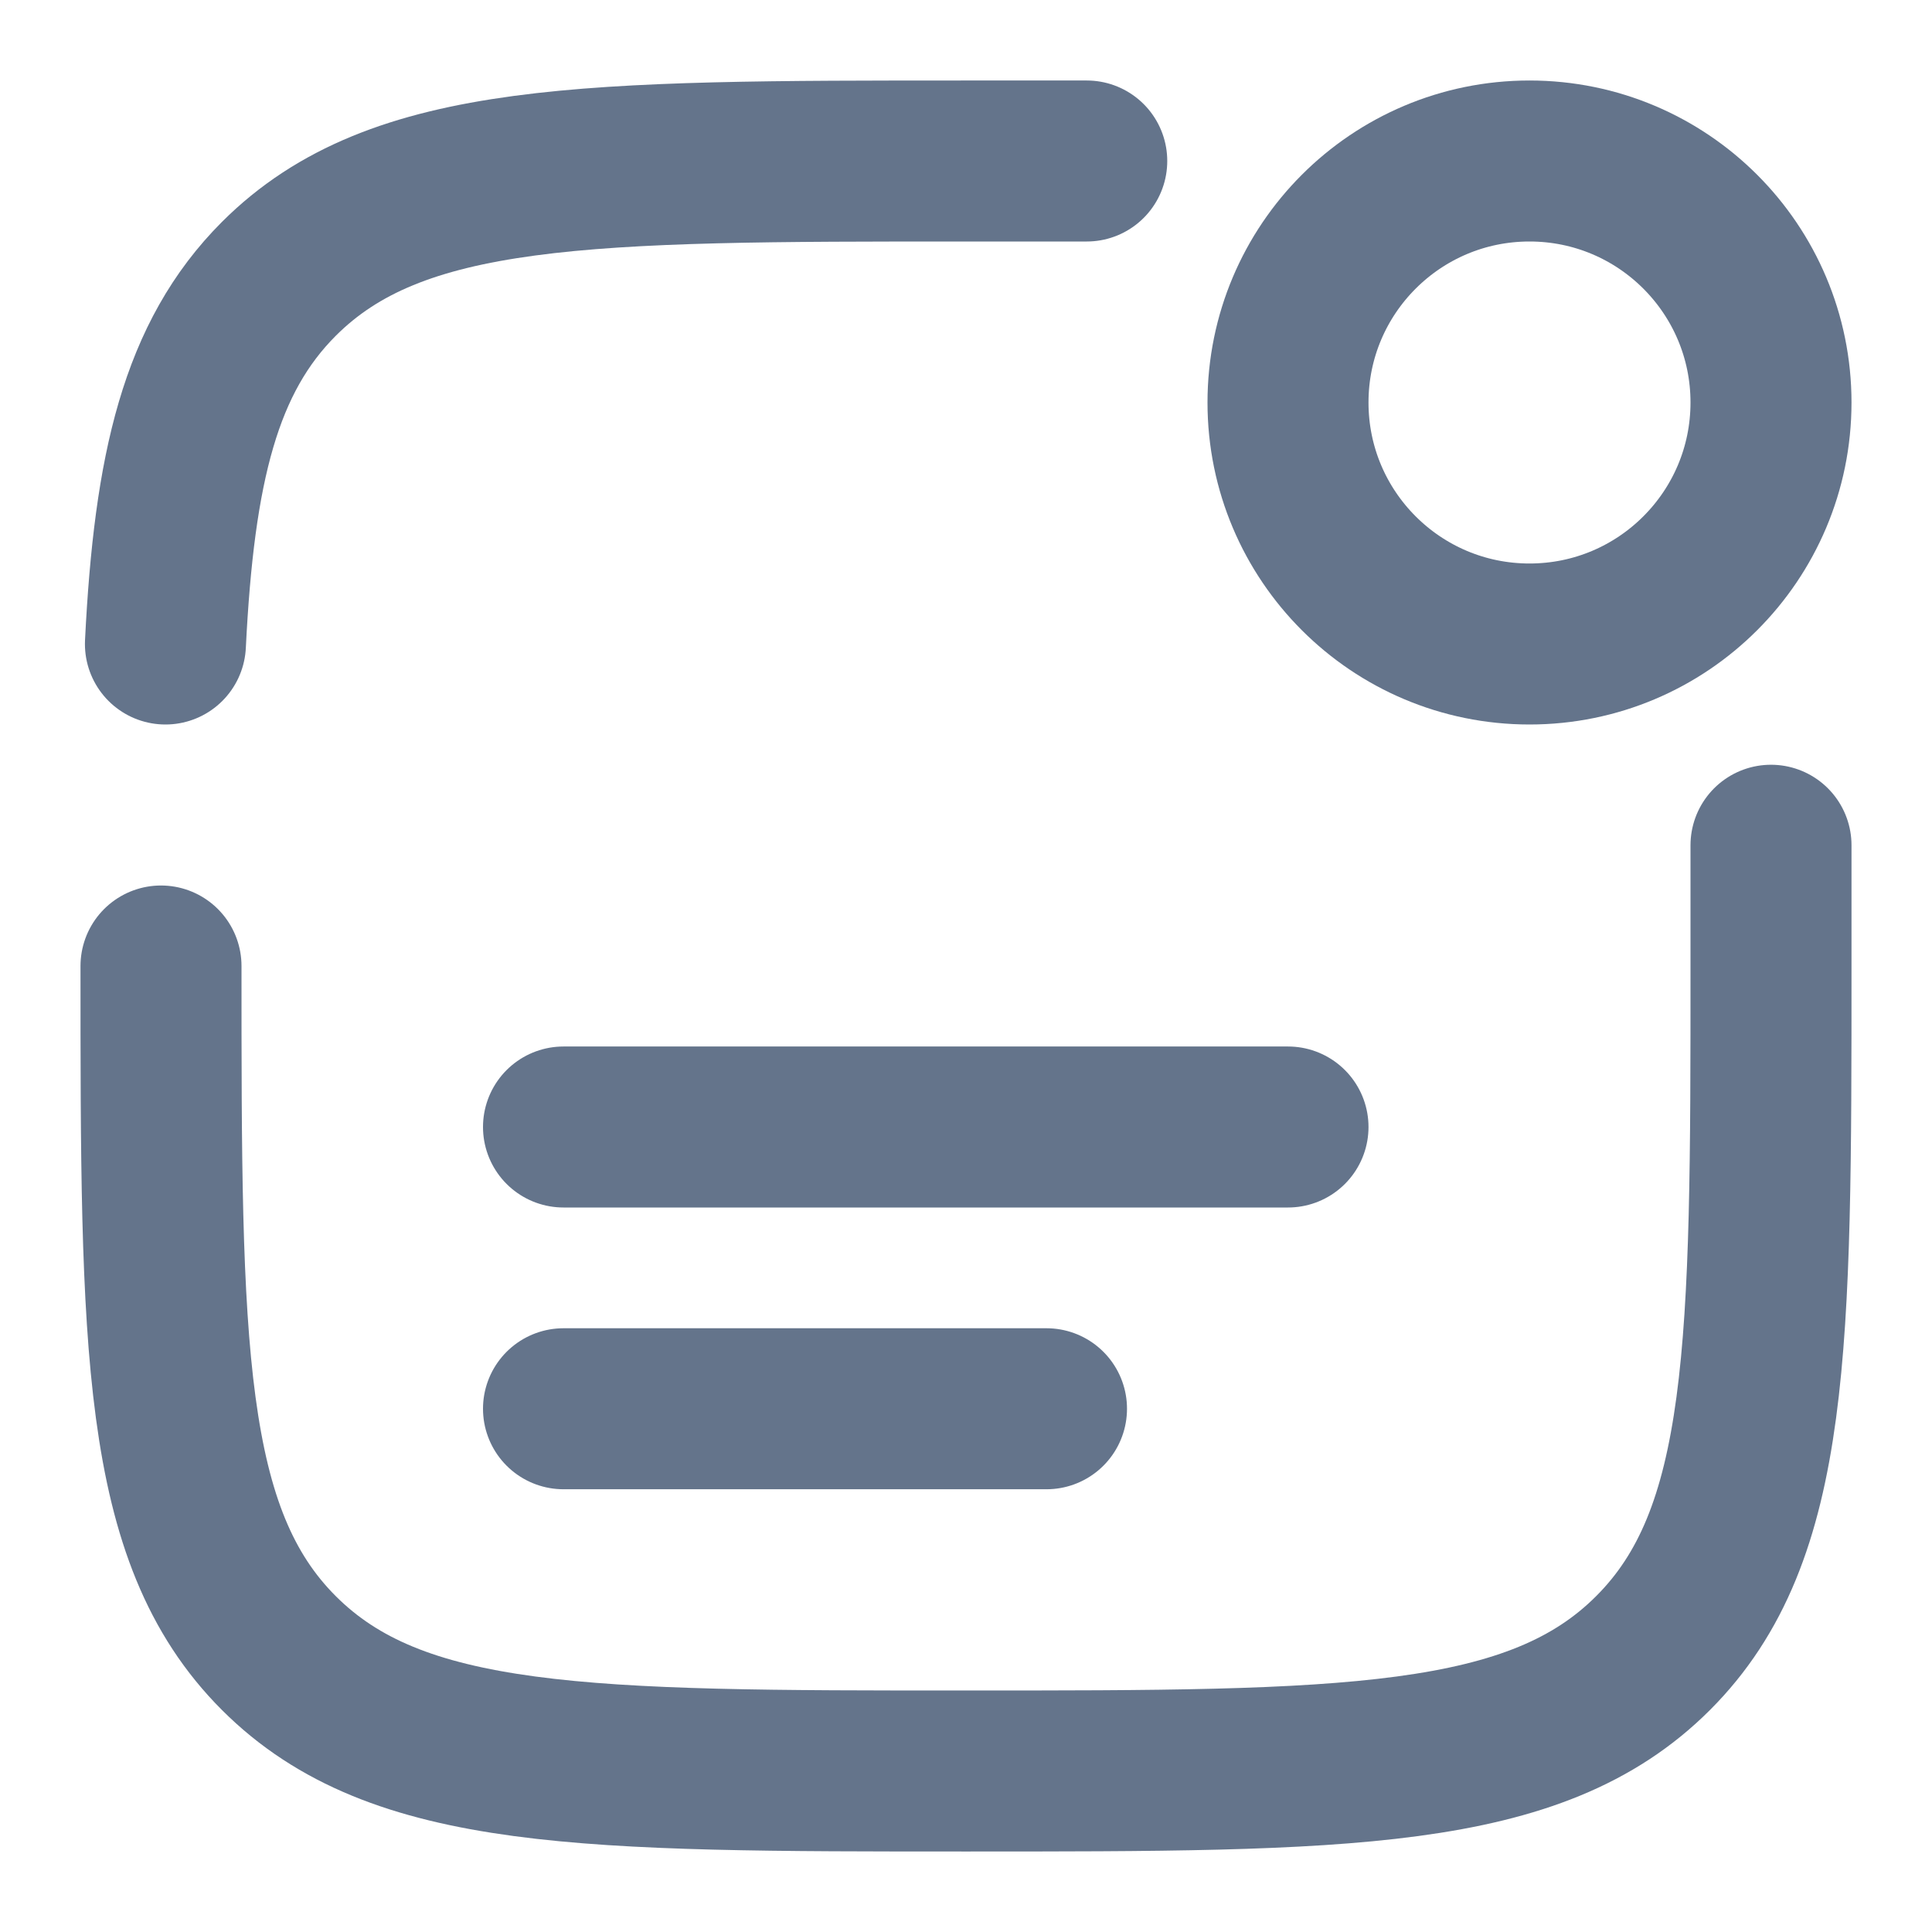
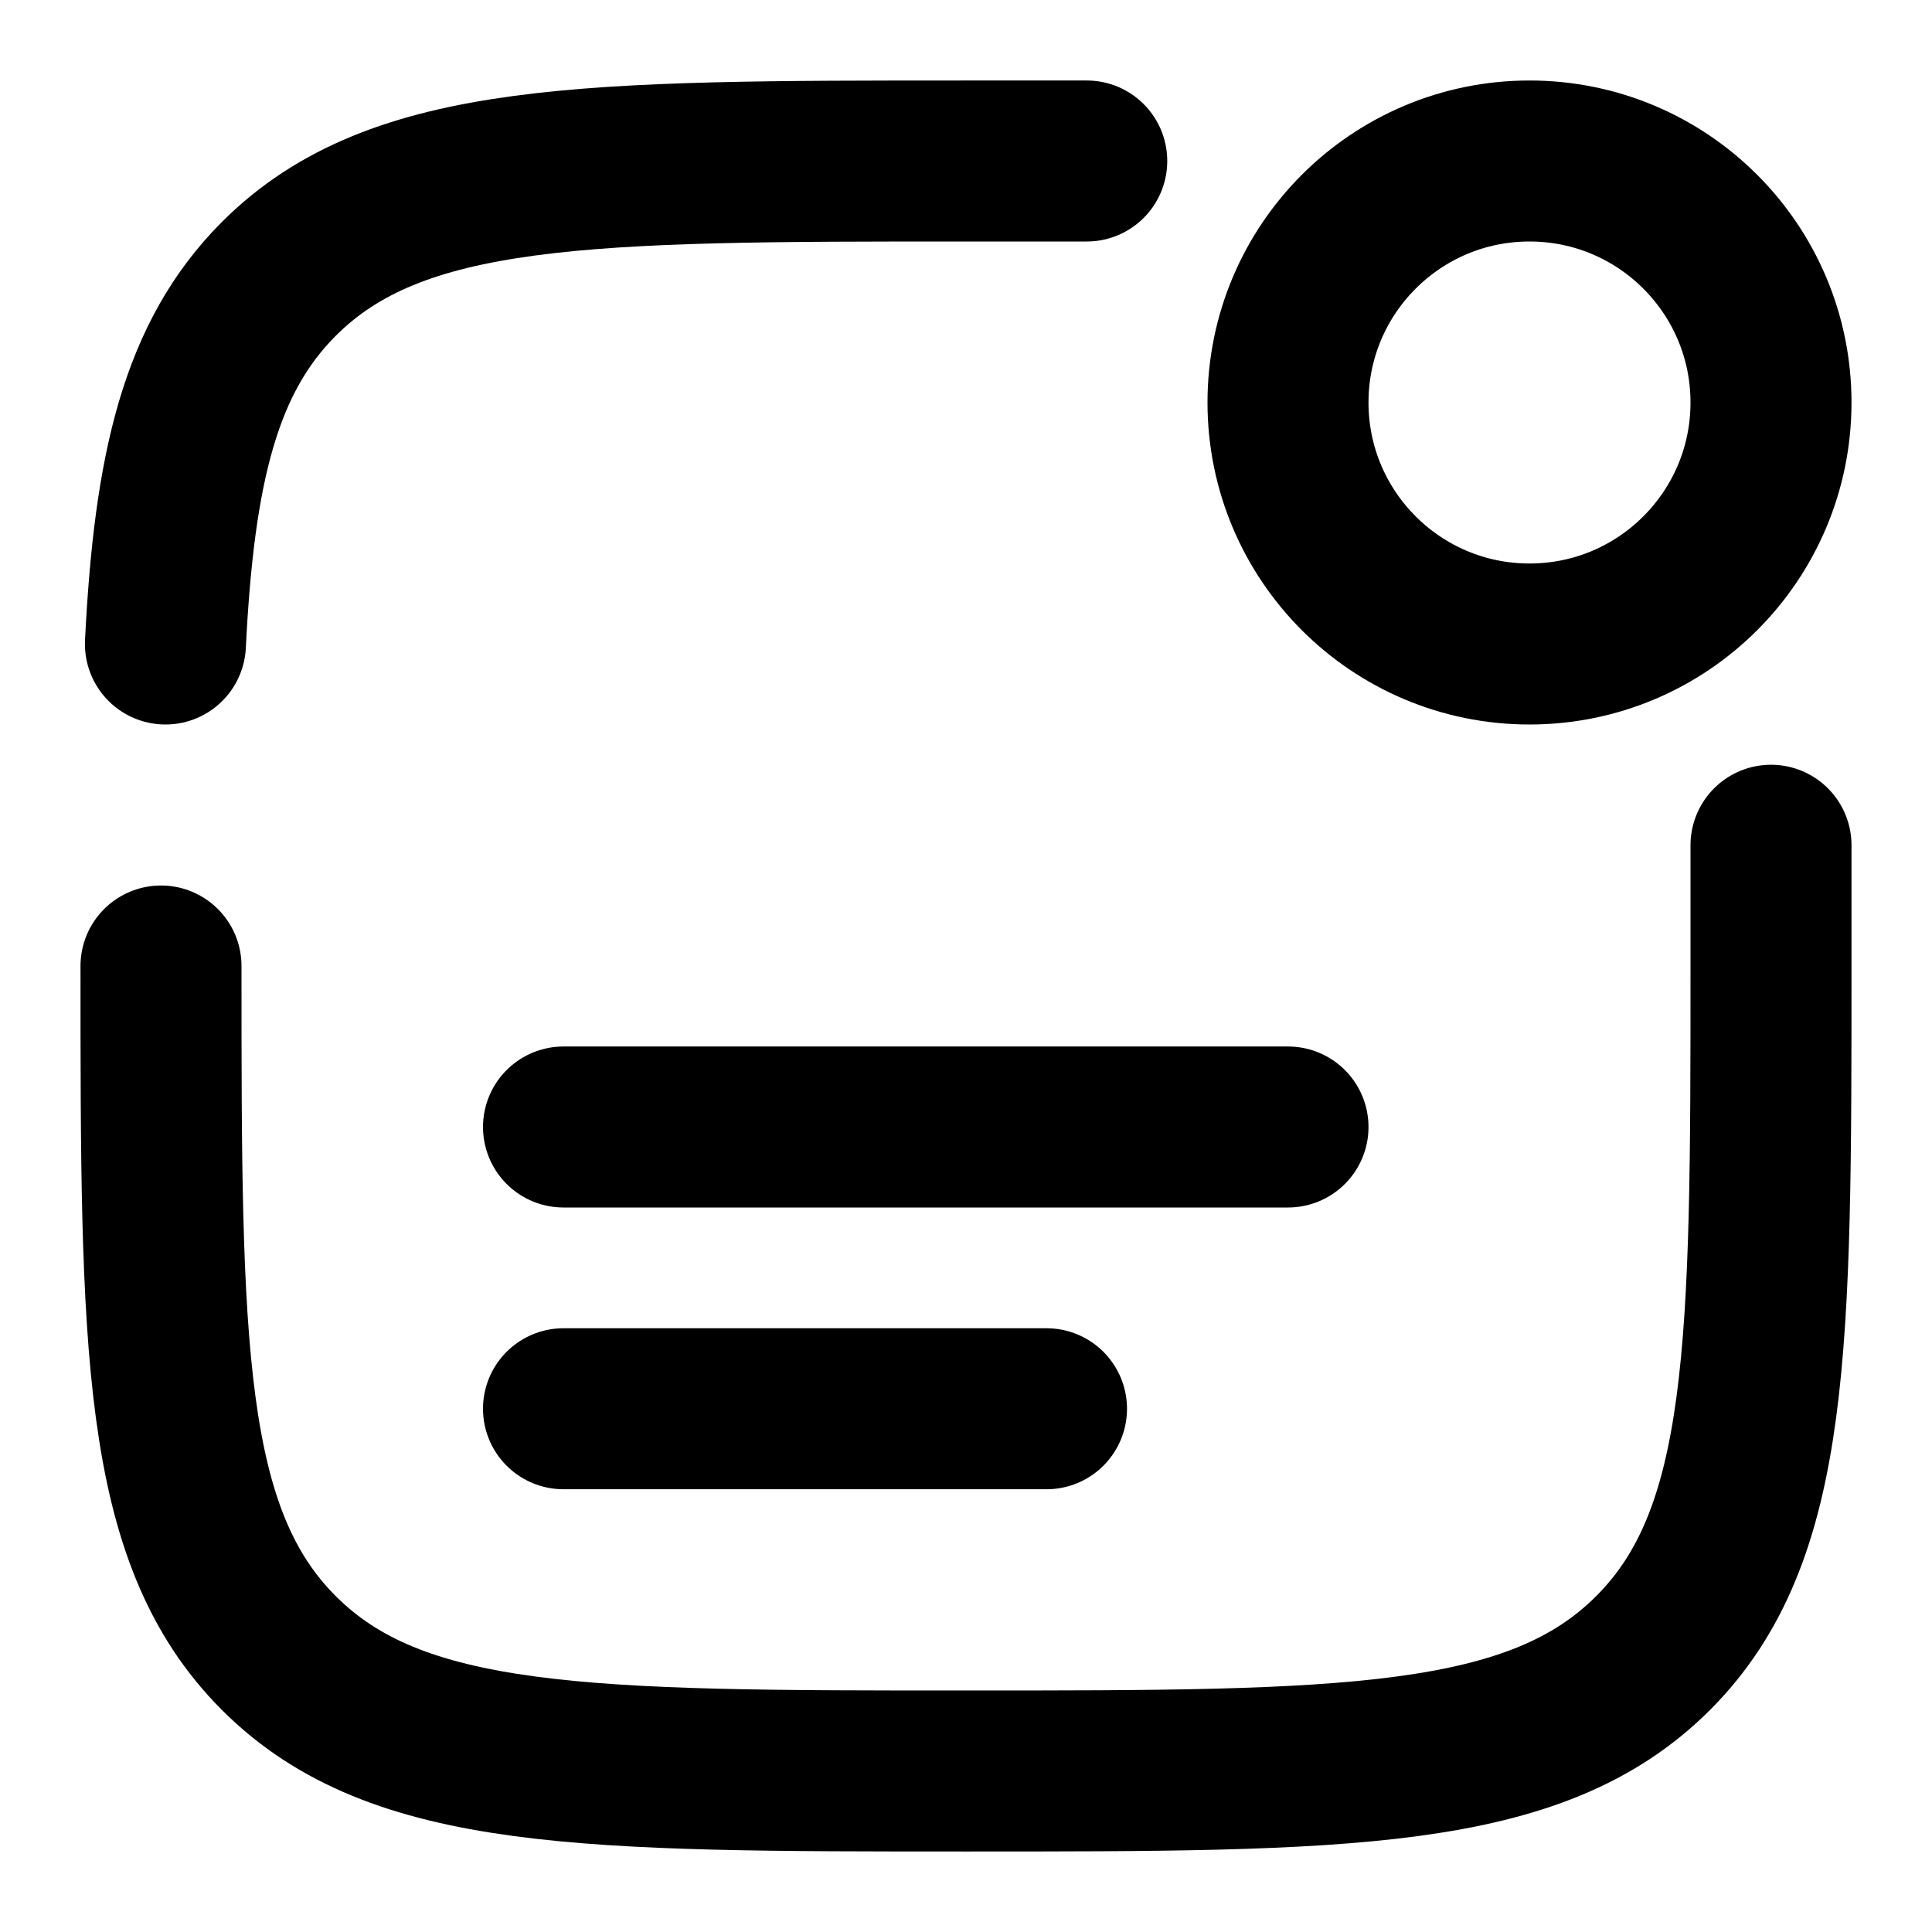
<svg xmlns="http://www.w3.org/2000/svg" width="24" height="24" viewBox="0 0 24 24" fill="none">
-   <path d="M19 8C20.657 8 22 6.657 22 5C22 3.343 20.657 2 19 2C17.343 2 16 3.343 16 5C16 6.657 17.343 8 19 8Z" stroke="#64748B" stroke-width="2" />
-   <path d="M7 14H16" stroke="#64748B" stroke-width="2" stroke-linecap="round" />
-   <path d="M7 17.5H13" stroke="#64748B" stroke-width="2" stroke-linecap="round" />
-   <path d="M2 12C2 16.714 2 19.071 3.464 20.535C4.929 22 7.286 22 12 22C16.714 22 19.071 22 20.535 20.535C22 19.071 22 16.714 22 12V10.5M13.5 2H12C7.286 2 4.929 2 3.464 3.464C2.491 4.438 2.164 5.807 2.055 8" stroke="#64748B" stroke-width="2" stroke-linecap="round" />
+   <path d="M19 8C20.657 8 22 6.657 22 5C22 3.343 20.657 2 19 2C17.343 2 16 3.343 16 5C16 6.657 17.343 8 19 8Z" stroke="currentColor" stroke-width="2" />
+   <path d="M7 14H16" stroke="currentColor" stroke-width="2" stroke-linecap="round" />
+   <path d="M7 17.5H13" stroke="currentColor" stroke-width="2" stroke-linecap="round" />
+   <path d="M2 12C2 16.714 2 19.071 3.464 20.535C4.929 22 7.286 22 12 22C16.714 22 19.071 22 20.535 20.535C22 19.071 22 16.714 22 12V10.5M13.5 2H12C7.286 2 4.929 2 3.464 3.464C2.491 4.438 2.164 5.807 2.055 8" stroke="currentColor" stroke-width="2" stroke-linecap="round" />
</svg>
